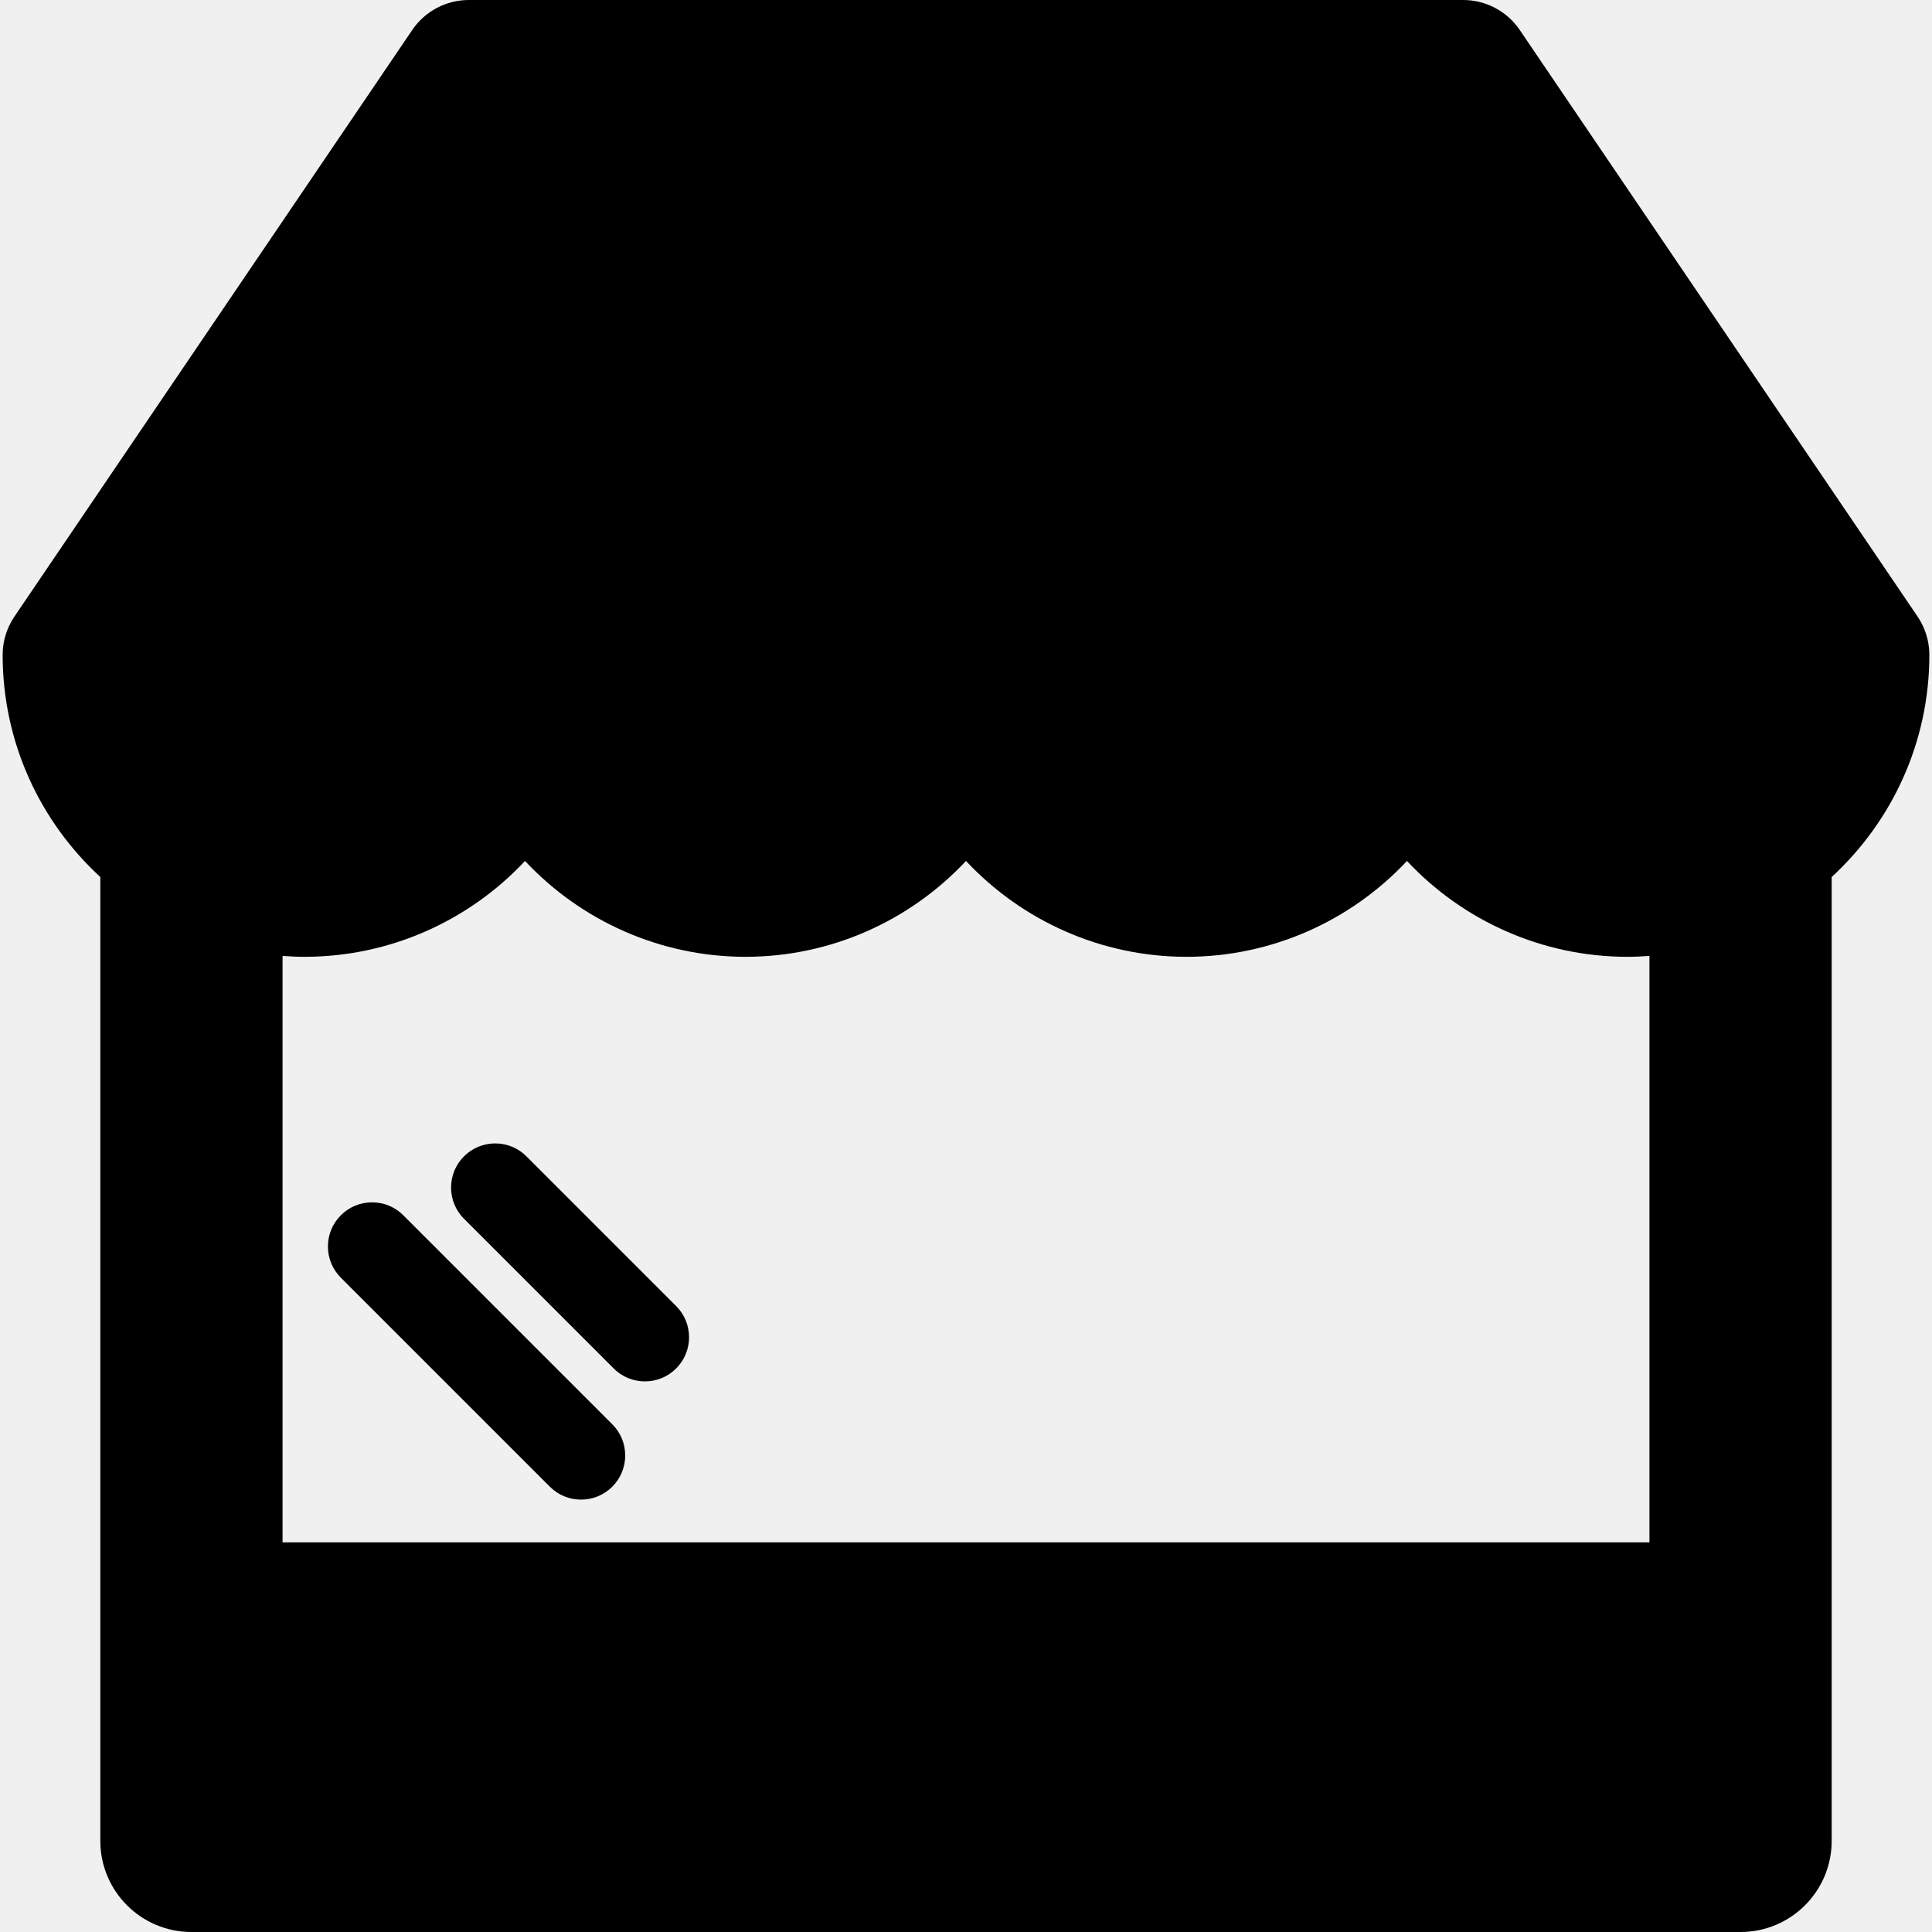
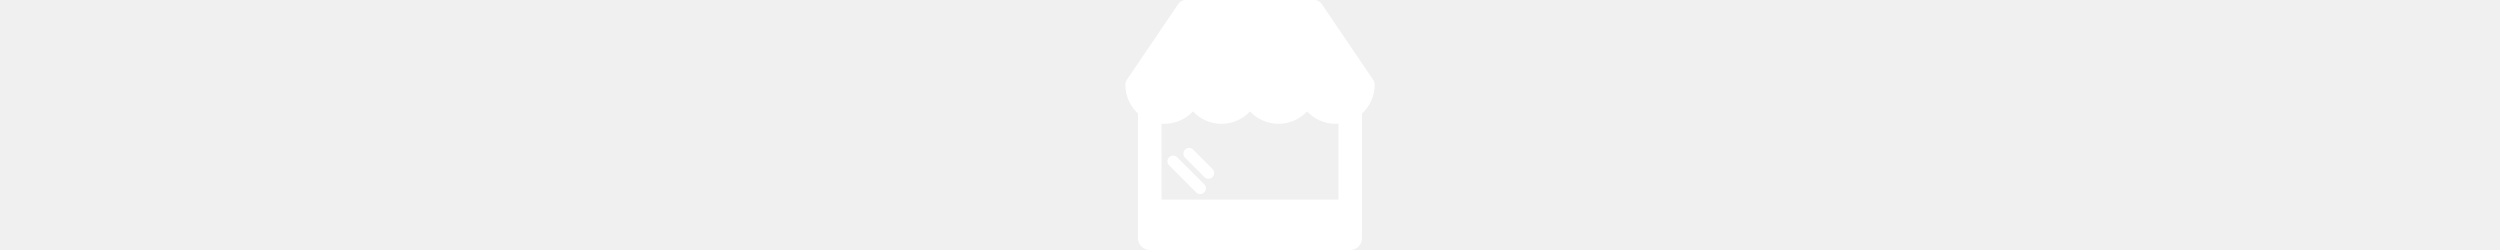
- <svg xmlns="http://www.w3.org/2000/svg" fill="#000000" height="800px" width="800px" version="1.1" id="Capa_1" viewBox="0 0 401.098 401.098" xml:space="preserve">
+ <svg xmlns="http://www.w3.org/2000/svg" fill="#ffffff" height="4px" width="40px" version="1.1" id="Capa_1" viewBox="0 0 401.098 401.098" xml:space="preserve">
  <g>
    <path d="M398.104,128.002L315.512,6.224C312.872,2.332,308.473,0,303.77,0H97.329c-4.704,0-9.103,2.332-11.743,6.224L2.995,128.002   c-1.594,2.35-2.446,5.124-2.446,7.965c0,18.221,7.822,34.646,20.278,46.107V382.18c0,10.448,8.469,18.918,18.918,18.918h321.608   c10.449,0,18.918-8.47,18.918-18.918V182.074c12.456-11.462,20.278-27.886,20.278-46.107   C400.549,133.126,399.697,130.352,398.104,128.002z M342.436,320.209H58.663V198.457c1.508,0.109,3.026,0.184,4.562,0.184   c17.703,0,34.156-7.483,45.774-19.899c11.618,12.416,28.071,19.899,45.775,19.899c17.701,0,34.157-7.484,45.775-19.899   c11.617,12.416,28.071,19.899,45.774,19.899c17.703,0,34.157-7.483,45.774-19.899c11.618,12.415,28.072,19.899,45.774,19.899   c1.536,0,3.054-0.075,4.564-0.184V320.209z" />
    <g>
      <path d="M83.726,252.299c-1.731-1.731-4.033-2.684-6.481-2.684c-2.449,0-4.75,0.953-6.48,2.684    c-1.731,1.732-2.685,4.033-2.685,6.481c0,2.448,0.954,4.75,2.685,6.481l43.386,43.387c1.732,1.731,4.033,2.684,6.482,2.684    c2.448,0,4.749-0.953,6.48-2.685c1.731-1.732,2.684-4.033,2.684-6.482c0-2.448-0.953-4.75-2.685-6.48L83.726,252.299z" />
      <path d="M140.368,271.143l-31.076-31.077c-1.731-1.731-4.033-2.685-6.481-2.685c-2.448,0-4.75,0.953-6.48,2.684    c-1.731,1.731-2.685,4.033-2.685,6.481c0,2.448,0.954,4.75,2.685,6.481l31.077,31.077c1.731,1.731,4.033,2.685,6.481,2.685    c2.448,0,4.75-0.953,6.48-2.685c1.731-1.731,2.685-4.033,2.685-6.481C143.053,275.175,142.1,272.874,140.368,271.143z" />
    </g>
  </g>
</svg>
